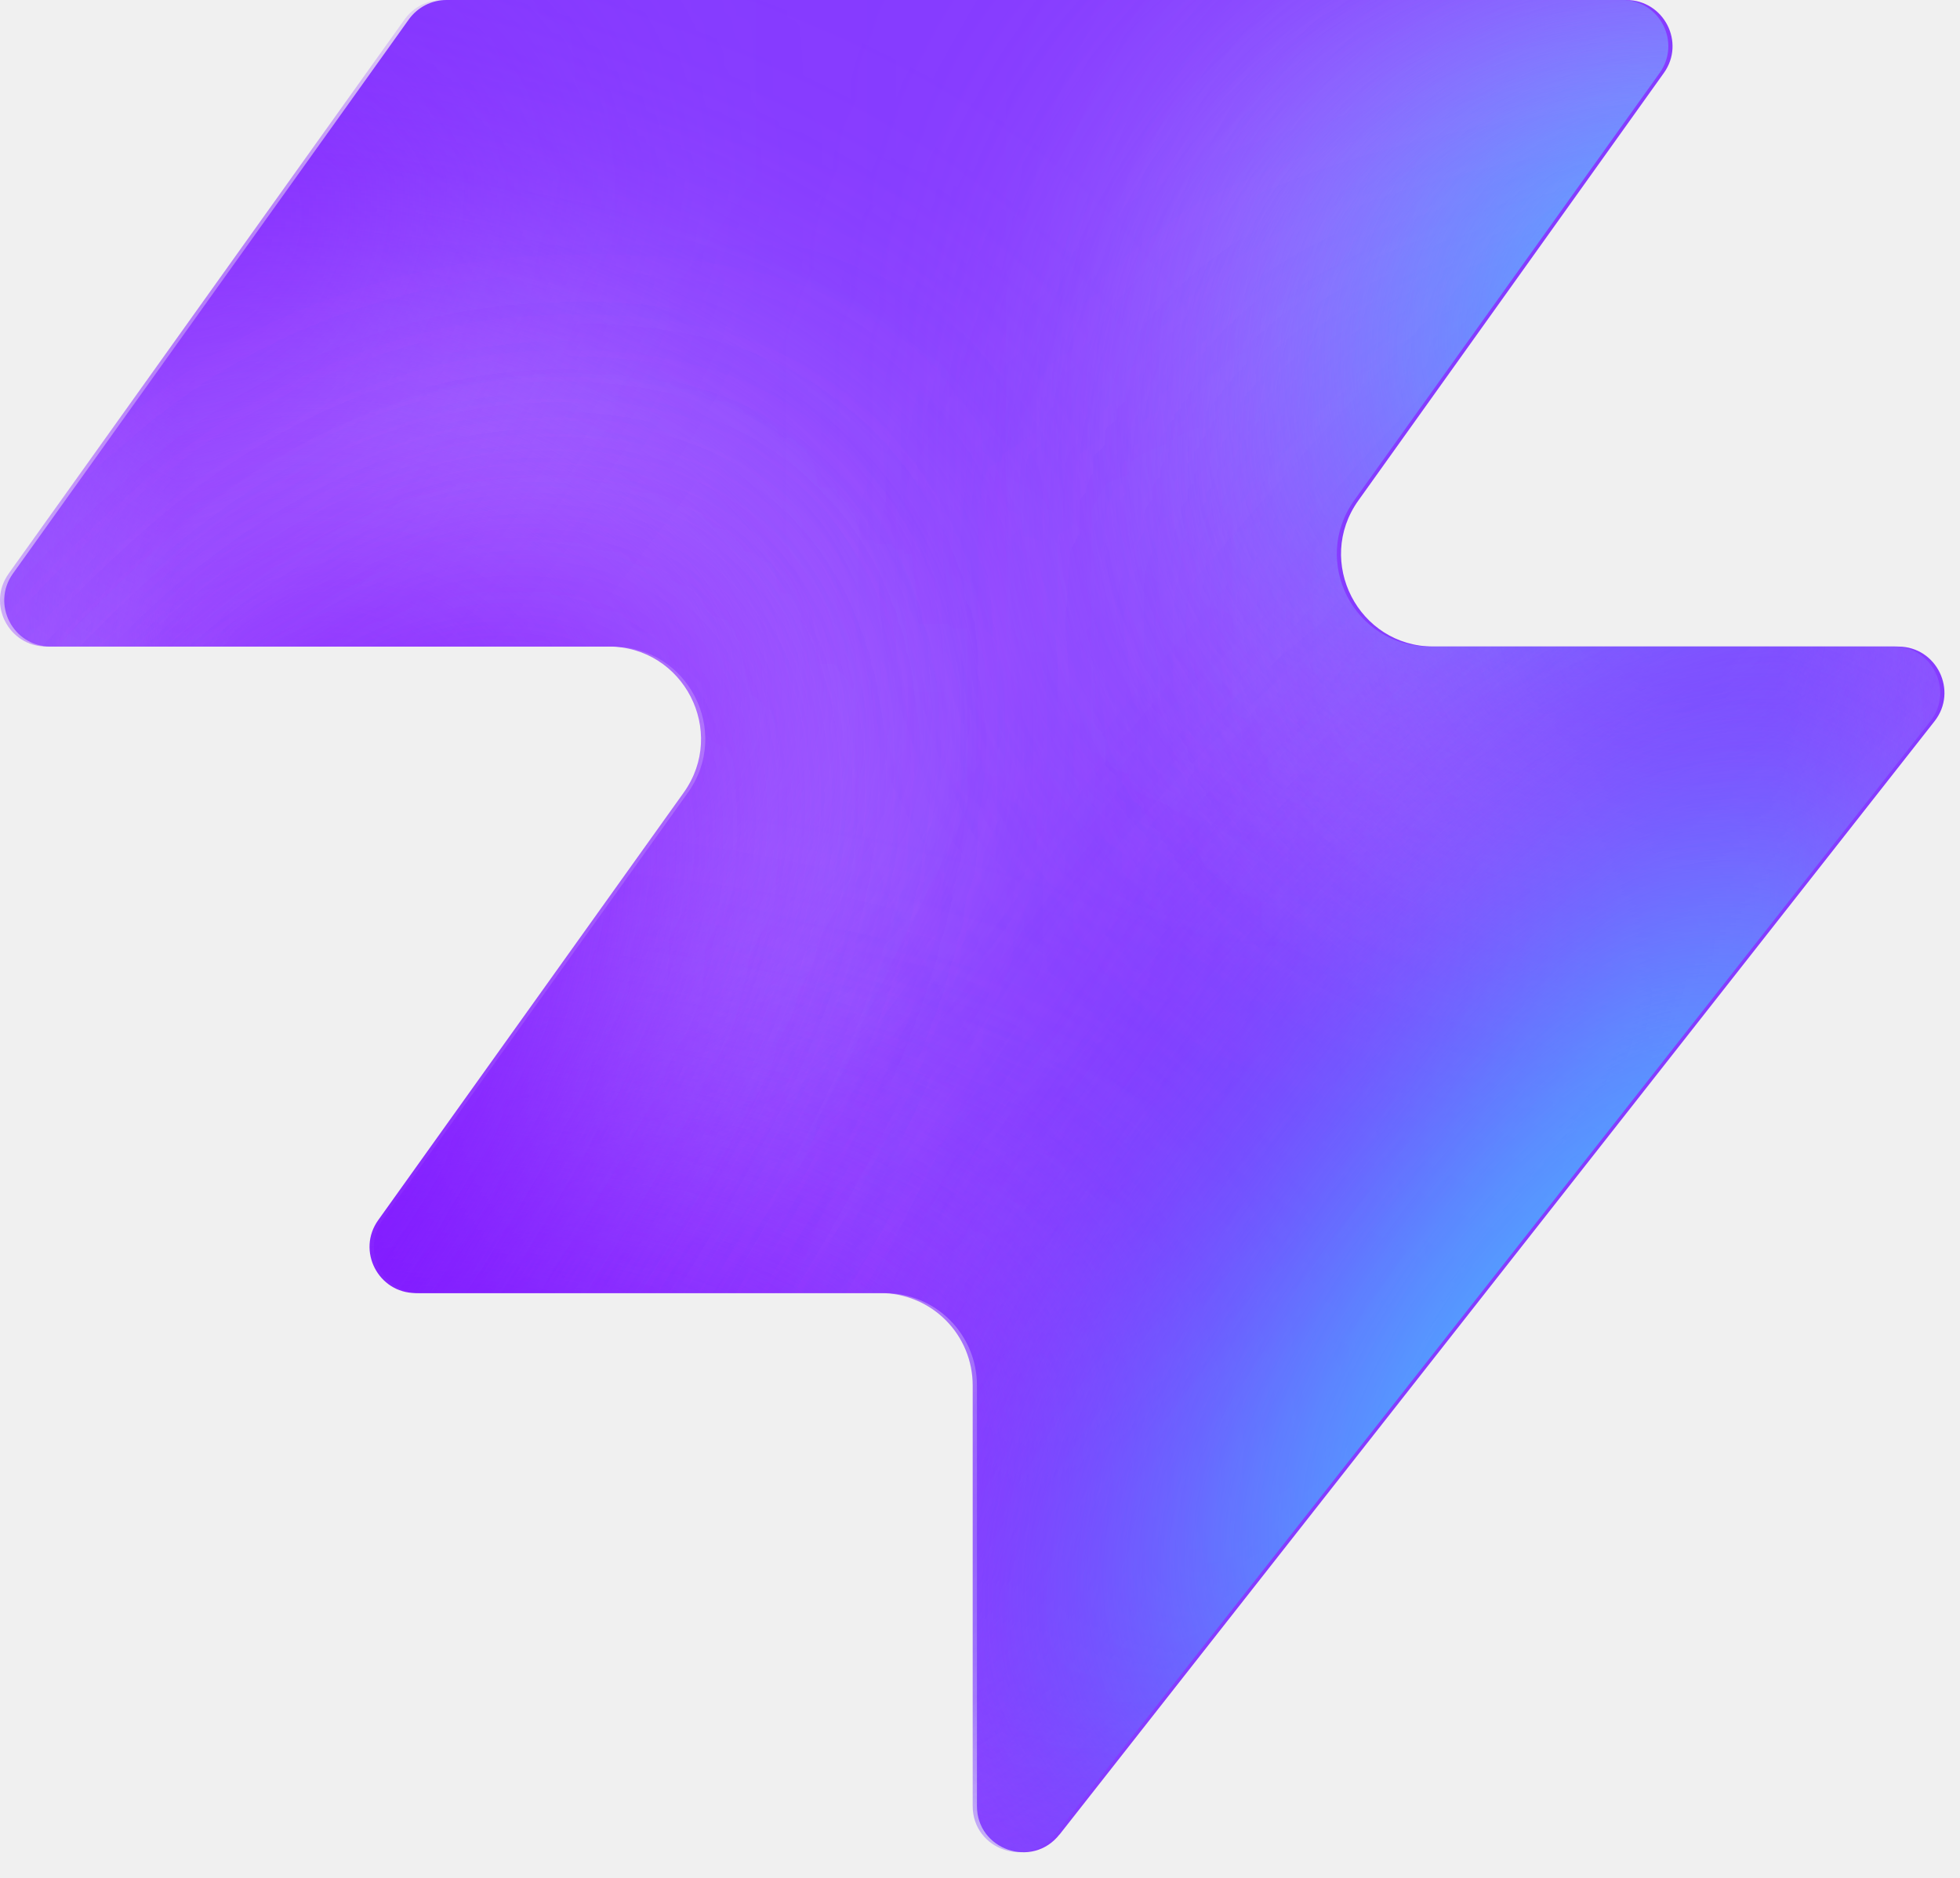
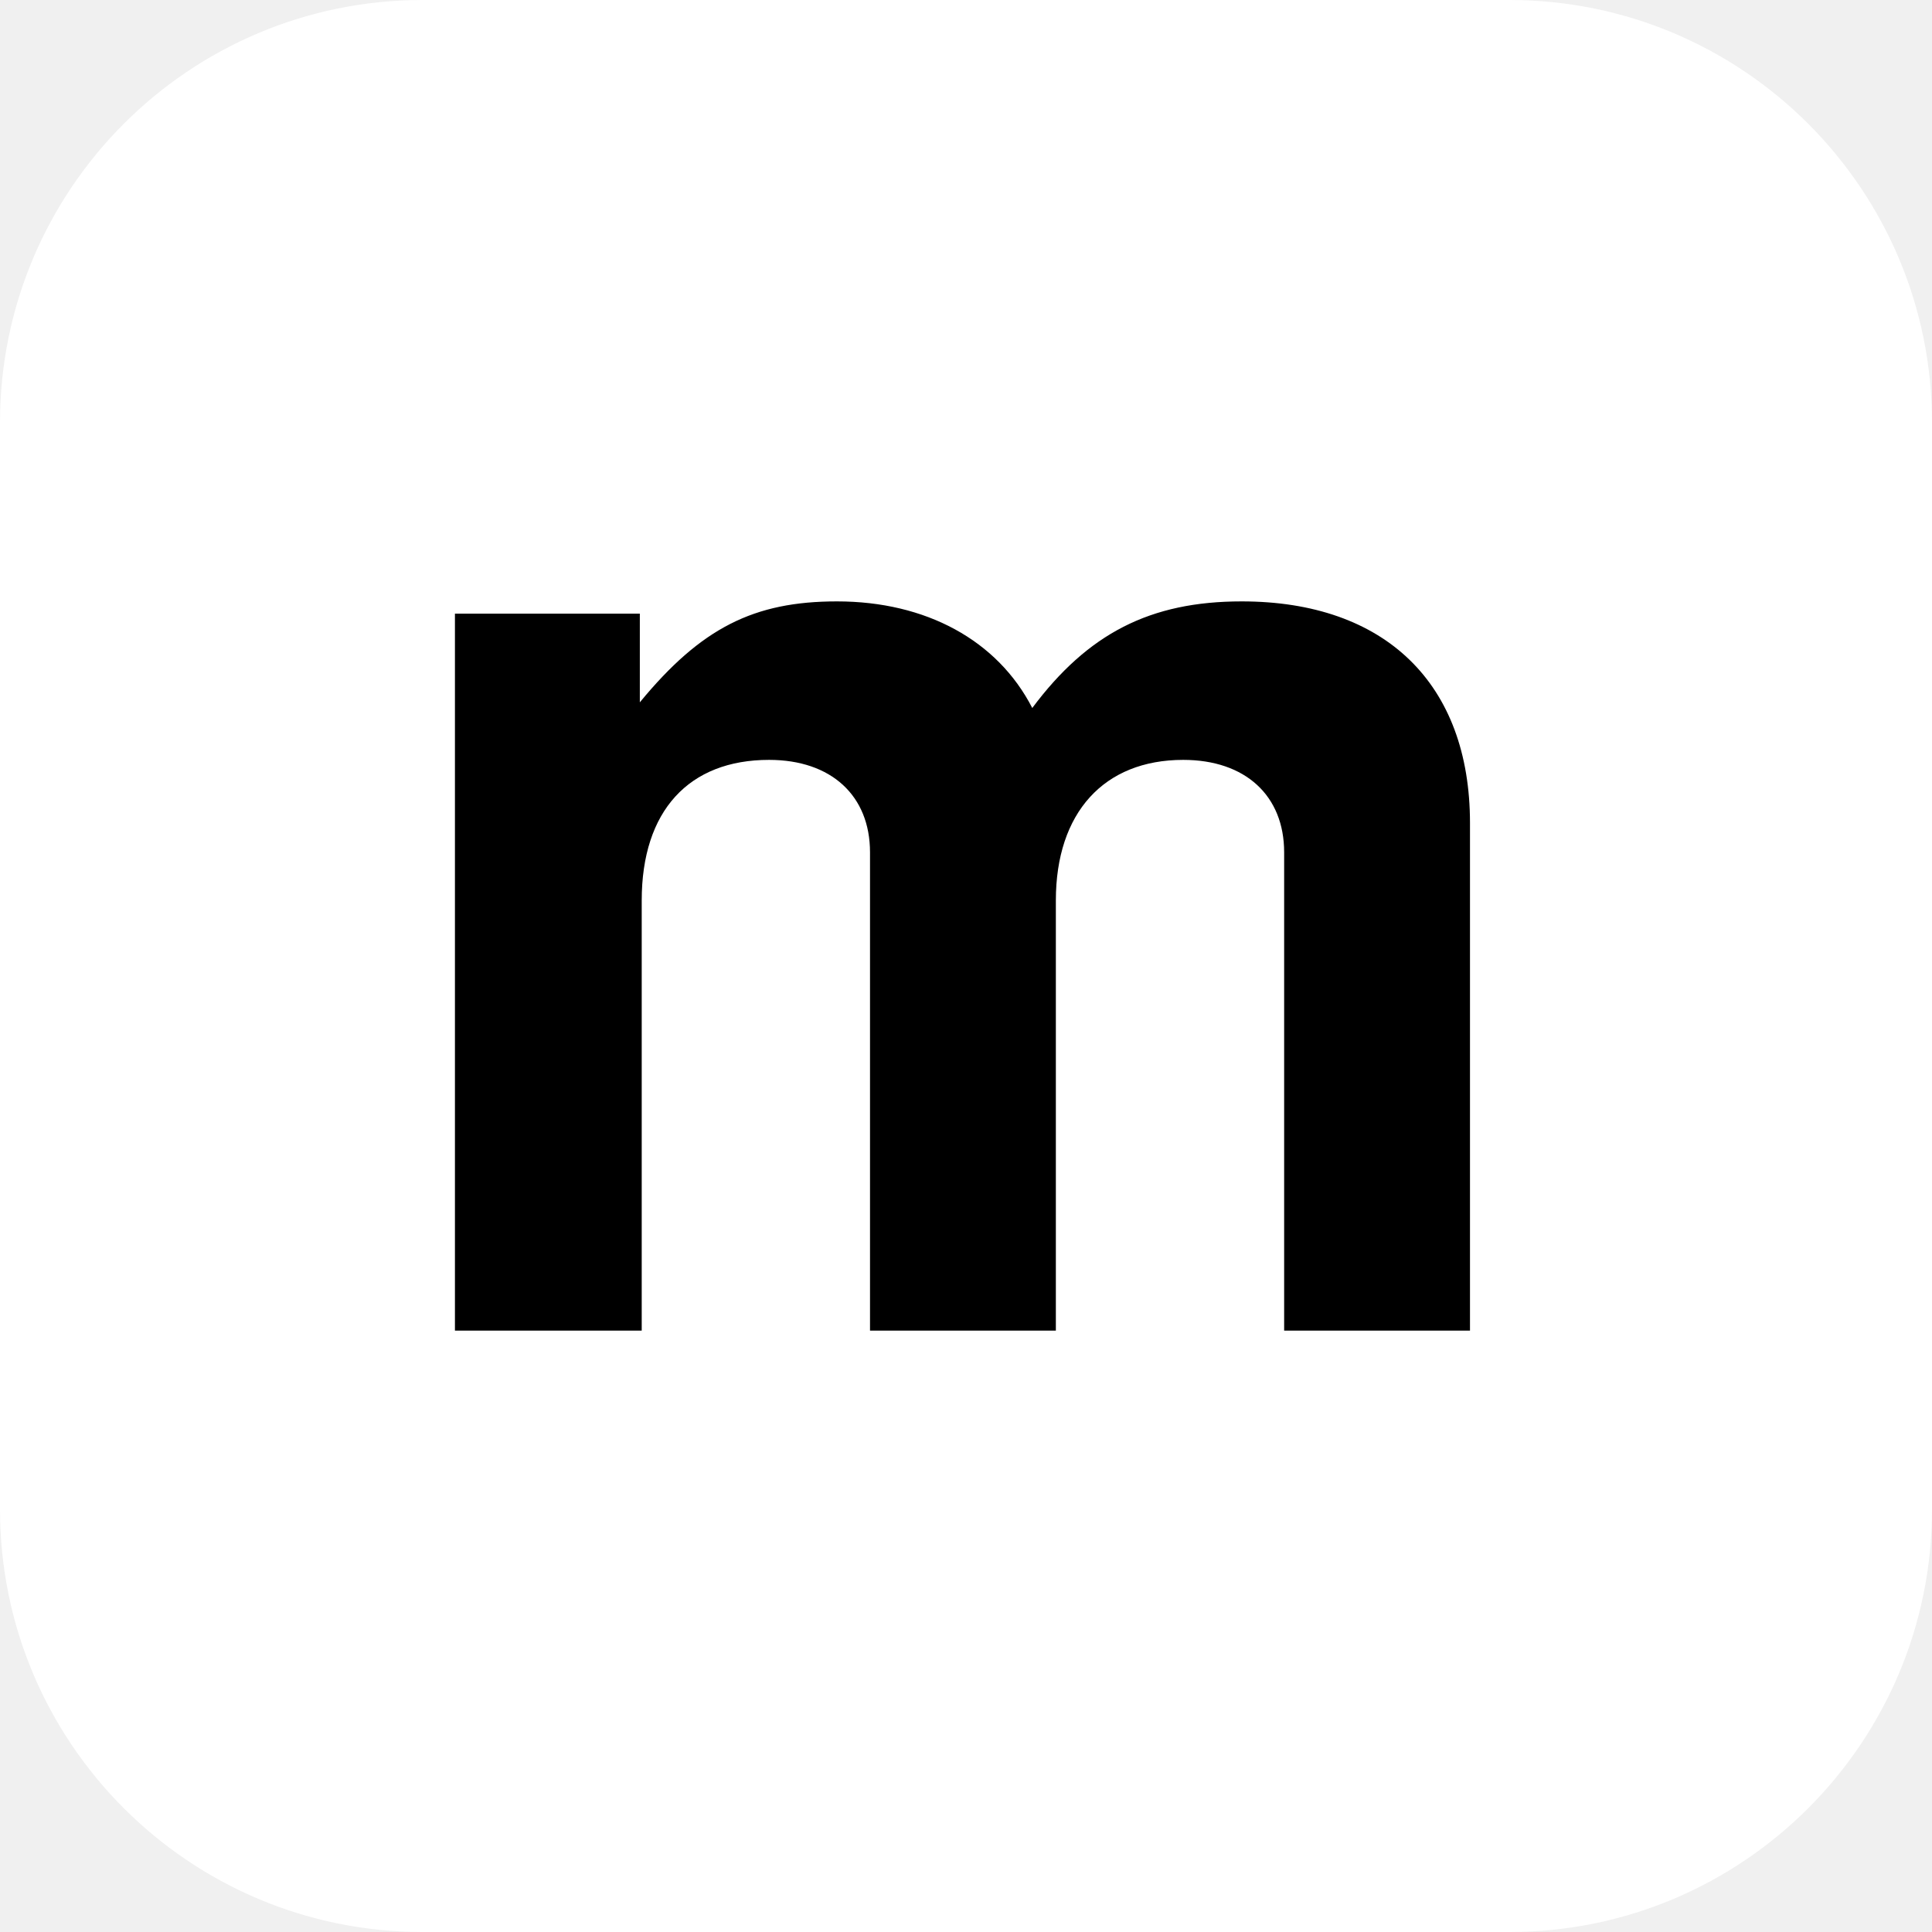
- <svg xmlns="http://www.w3.org/2000/svg" width="48" height="46" fill="none" viewBox="0 0 48 46">
-   <path fill="#863bff" d="M25.946 44.938c-.664.845-2.021.375-2.021-.698V33.937a2.26 2.26 0 0 0-2.262-2.262H10.287c-.92 0-1.456-1.04-.92-1.788l7.48-10.471c1.07-1.497 0-3.578-1.842-3.578H1.237c-.92 0-1.456-1.04-.92-1.788L10.013.474c.214-.297.556-.474.92-.474h28.894c.92 0 1.456 1.04.92 1.788l-7.48 10.471c-1.07 1.498 0 3.579 1.842 3.579h11.377c.943 0 1.473 1.088.89 1.83L25.947 44.94z" style="fill:#863bff;fill:color(display-p3 .525 .23 1);fill-opacity:1" />
-   <mask id="a" width="48" height="46" x="0" y="0" maskUnits="userSpaceOnUse" style="mask-type:alpha">
-     <path fill="#000" d="M25.842 44.938c-.664.844-2.021.375-2.021-.698V33.937a2.26 2.26 0 0 0-2.262-2.262H10.183c-.92 0-1.456-1.04-.92-1.788l7.48-10.471c1.07-1.498 0-3.579-1.842-3.579H1.133c-.92 0-1.456-1.04-.92-1.787L9.91.473c.214-.297.556-.474.92-.474h28.894c.92 0 1.456 1.04.92 1.788l-7.48 10.471c-1.07 1.498 0 3.578 1.842 3.578h11.377c.943 0 1.473 1.088.89 1.832L25.843 44.94z" style="fill:#000;fill-opacity:1" />
-   </mask>
-   <g mask="url(#a)">
-     <g filter="url(#b)">
-       <ellipse cx="5.508" cy="14.704" fill="#ede6ff" rx="5.508" ry="14.704" style="fill:#ede6ff;fill:color(display-p3 .927 .903 1);fill-opacity:1" transform="matrix(.00324 1 1 -.00324 -4.47 31.516)" />
-     </g>
-     <g filter="url(#c)">
-       <ellipse cx="10.399" cy="29.851" fill="#ede6ff" rx="10.399" ry="29.851" style="fill:#ede6ff;fill:color(display-p3 .927 .903 1);fill-opacity:1" transform="matrix(.00324 1 1 -.00324 -39.328 7.883)" />
-     </g>
-     <g filter="url(#d)">
-       <ellipse cx="5.508" cy="30.487" fill="#7e14ff" rx="5.508" ry="30.487" style="fill:#7e14ff;fill:color(display-p3 .492 .077 1);fill-opacity:1" transform="rotate(89.814 -25.913 -14.639)scale(1 -1)" />
-     </g>
-     <g filter="url(#e)">
-       <ellipse cx="5.508" cy="30.599" fill="#7e14ff" rx="5.508" ry="30.599" style="fill:#7e14ff;fill:color(display-p3 .492 .077 1);fill-opacity:1" transform="rotate(89.814 -32.644 -3.334)scale(1 -1)" />
-     </g>
-     <g filter="url(#f)">
-       <ellipse cx="5.508" cy="30.599" fill="#7e14ff" rx="5.508" ry="30.599" style="fill:#7e14ff;fill:color(display-p3 .492 .077 1);fill-opacity:1" transform="matrix(.00324 1 1 -.00324 -34.34 30.47)" />
-     </g>
-     <g filter="url(#g)">
-       <ellipse cx="14.072" cy="22.078" fill="#ede6ff" rx="14.072" ry="22.078" style="fill:#ede6ff;fill:color(display-p3 .927 .903 1);fill-opacity:1" transform="rotate(93.35 24.506 48.493)scale(-1 1)" />
-     </g>
-     <g filter="url(#h)">
-       <ellipse cx="3.47" cy="21.501" fill="#7e14ff" rx="3.47" ry="21.501" style="fill:#7e14ff;fill:color(display-p3 .492 .077 1);fill-opacity:1" transform="rotate(89.009 28.708 47.59)scale(-1 1)" />
-     </g>
-     <g filter="url(#i)">
-       <ellipse cx="3.47" cy="21.501" fill="#7e14ff" rx="3.47" ry="21.501" style="fill:#7e14ff;fill:color(display-p3 .492 .077 1);fill-opacity:1" transform="rotate(89.009 28.708 47.59)scale(-1 1)" />
-     </g>
-     <g filter="url(#j)">
-       <ellipse cx=".387" cy="8.972" fill="#7e14ff" rx="4.407" ry="29.108" style="fill:#7e14ff;fill:color(display-p3 .492 .077 1);fill-opacity:1" transform="rotate(39.51 .387 8.972)" />
-     </g>
-     <g filter="url(#k)">
-       <ellipse cx="47.523" cy="-6.092" fill="#7e14ff" rx="4.407" ry="29.108" style="fill:#7e14ff;fill:color(display-p3 .492 .077 1);fill-opacity:1" transform="rotate(37.892 47.523 -6.092)" />
-     </g>
-     <g filter="url(#l)">
-       <ellipse cx="41.412" cy="6.333" fill="#47bfff" rx="5.971" ry="9.665" style="fill:#47bfff;fill:color(display-p3 .28 .748 1);fill-opacity:1" transform="rotate(37.892 41.412 6.333)" />
-     </g>
-     <g filter="url(#m)">
-       <ellipse cx="-1.879" cy="38.332" fill="#7e14ff" rx="4.407" ry="29.108" style="fill:#7e14ff;fill:color(display-p3 .492 .077 1);fill-opacity:1" transform="rotate(37.892 -1.88 38.332)" />
-     </g>
-     <g filter="url(#n)">
-       <ellipse cx="-1.879" cy="38.332" fill="#7e14ff" rx="4.407" ry="29.108" style="fill:#7e14ff;fill:color(display-p3 .492 .077 1);fill-opacity:1" transform="rotate(37.892 -1.88 38.332)" />
-     </g>
-     <g filter="url(#o)">
-       <ellipse cx="35.651" cy="29.907" fill="#7e14ff" rx="4.407" ry="29.108" style="fill:#7e14ff;fill:color(display-p3 .492 .077 1);fill-opacity:1" transform="rotate(37.892 35.651 29.907)" />
-     </g>
-     <g filter="url(#p)">
-       <ellipse cx="38.418" cy="32.4" fill="#47bfff" rx="5.971" ry="15.297" style="fill:#47bfff;fill:color(display-p3 .28 .748 1);fill-opacity:1" transform="rotate(37.892 38.418 32.4)" />
-     </g>
-   </g>
-   <defs>
-     <filter id="b" width="60.045" height="41.654" x="-19.77" y="16.149" color-interpolation-filters="sRGB" filterUnits="userSpaceOnUse">
-       <feFlood flood-opacity="0" result="BackgroundImageFix" />
-       <feBlend in="SourceGraphic" in2="BackgroundImageFix" result="shape" />
-       <feGaussianBlur result="effect1_foregroundBlur_2002_17158" stdDeviation="7.659" />
-     </filter>
-     <filter id="c" width="90.34" height="51.437" x="-54.613" y="-7.533" color-interpolation-filters="sRGB" filterUnits="userSpaceOnUse">
-       <feFlood flood-opacity="0" result="BackgroundImageFix" />
-       <feBlend in="SourceGraphic" in2="BackgroundImageFix" result="shape" />
-       <feGaussianBlur result="effect1_foregroundBlur_2002_17158" stdDeviation="7.659" />
-     </filter>
-     <filter id="d" width="79.355" height="29.4" x="-49.64" y="2.03" color-interpolation-filters="sRGB" filterUnits="userSpaceOnUse">
-       <feFlood flood-opacity="0" result="BackgroundImageFix" />
-       <feBlend in="SourceGraphic" in2="BackgroundImageFix" result="shape" />
-       <feGaussianBlur result="effect1_foregroundBlur_2002_17158" stdDeviation="4.596" />
-     </filter>
-     <filter id="e" width="79.579" height="29.4" x="-45.045" y="20.029" color-interpolation-filters="sRGB" filterUnits="userSpaceOnUse">
-       <feFlood flood-opacity="0" result="BackgroundImageFix" />
-       <feBlend in="SourceGraphic" in2="BackgroundImageFix" result="shape" />
-       <feGaussianBlur result="effect1_foregroundBlur_2002_17158" stdDeviation="4.596" />
-     </filter>
-     <filter id="f" width="79.579" height="29.4" x="-43.513" y="21.178" color-interpolation-filters="sRGB" filterUnits="userSpaceOnUse">
-       <feFlood flood-opacity="0" result="BackgroundImageFix" />
-       <feBlend in="SourceGraphic" in2="BackgroundImageFix" result="shape" />
-       <feGaussianBlur result="effect1_foregroundBlur_2002_17158" stdDeviation="4.596" />
-     </filter>
-     <filter id="g" width="74.749" height="58.852" x="15.756" y="-17.901" color-interpolation-filters="sRGB" filterUnits="userSpaceOnUse">
-       <feFlood flood-opacity="0" result="BackgroundImageFix" />
-       <feBlend in="SourceGraphic" in2="BackgroundImageFix" result="shape" />
-       <feGaussianBlur result="effect1_foregroundBlur_2002_17158" stdDeviation="7.659" />
-     </filter>
-     <filter id="h" width="61.377" height="25.362" x="23.548" y="2.284" color-interpolation-filters="sRGB" filterUnits="userSpaceOnUse">
-       <feFlood flood-opacity="0" result="BackgroundImageFix" />
-       <feBlend in="SourceGraphic" in2="BackgroundImageFix" result="shape" />
-       <feGaussianBlur result="effect1_foregroundBlur_2002_17158" stdDeviation="4.596" />
-     </filter>
-     <filter id="i" width="61.377" height="25.362" x="23.548" y="2.284" color-interpolation-filters="sRGB" filterUnits="userSpaceOnUse">
-       <feFlood flood-opacity="0" result="BackgroundImageFix" />
-       <feBlend in="SourceGraphic" in2="BackgroundImageFix" result="shape" />
-       <feGaussianBlur result="effect1_foregroundBlur_2002_17158" stdDeviation="4.596" />
-     </filter>
-     <filter id="j" width="56.045" height="63.649" x="-27.636" y="-22.853" color-interpolation-filters="sRGB" filterUnits="userSpaceOnUse">
-       <feFlood flood-opacity="0" result="BackgroundImageFix" />
-       <feBlend in="SourceGraphic" in2="BackgroundImageFix" result="shape" />
-       <feGaussianBlur result="effect1_foregroundBlur_2002_17158" stdDeviation="4.596" />
-     </filter>
-     <filter id="k" width="54.814" height="64.646" x="20.116" y="-38.415" color-interpolation-filters="sRGB" filterUnits="userSpaceOnUse">
-       <feFlood flood-opacity="0" result="BackgroundImageFix" />
-       <feBlend in="SourceGraphic" in2="BackgroundImageFix" result="shape" />
-       <feGaussianBlur result="effect1_foregroundBlur_2002_17158" stdDeviation="4.596" />
-     </filter>
-     <filter id="l" width="33.541" height="35.313" x="24.641" y="-11.323" color-interpolation-filters="sRGB" filterUnits="userSpaceOnUse">
-       <feFlood flood-opacity="0" result="BackgroundImageFix" />
-       <feBlend in="SourceGraphic" in2="BackgroundImageFix" result="shape" />
-       <feGaussianBlur result="effect1_foregroundBlur_2002_17158" stdDeviation="4.596" />
-     </filter>
-     <filter id="m" width="54.814" height="64.646" x="-29.286" y="6.009" color-interpolation-filters="sRGB" filterUnits="userSpaceOnUse">
-       <feFlood flood-opacity="0" result="BackgroundImageFix" />
-       <feBlend in="SourceGraphic" in2="BackgroundImageFix" result="shape" />
-       <feGaussianBlur result="effect1_foregroundBlur_2002_17158" stdDeviation="4.596" />
-     </filter>
-     <filter id="n" width="54.814" height="64.646" x="-29.286" y="6.009" color-interpolation-filters="sRGB" filterUnits="userSpaceOnUse">
-       <feFlood flood-opacity="0" result="BackgroundImageFix" />
-       <feBlend in="SourceGraphic" in2="BackgroundImageFix" result="shape" />
-       <feGaussianBlur result="effect1_foregroundBlur_2002_17158" stdDeviation="4.596" />
-     </filter>
-     <filter id="o" width="54.814" height="64.646" x="8.244" y="-2.416" color-interpolation-filters="sRGB" filterUnits="userSpaceOnUse">
-       <feFlood flood-opacity="0" result="BackgroundImageFix" />
-       <feBlend in="SourceGraphic" in2="BackgroundImageFix" result="shape" />
-       <feGaussianBlur result="effect1_foregroundBlur_2002_17158" stdDeviation="4.596" />
-     </filter>
-     <filter id="p" width="39.409" height="43.623" x="18.713" y="10.588" color-interpolation-filters="sRGB" filterUnits="userSpaceOnUse">
-       <feFlood flood-opacity="0" result="BackgroundImageFix" />
-       <feBlend in="SourceGraphic" in2="BackgroundImageFix" result="shape" />
-       <feGaussianBlur result="effect1_foregroundBlur_2002_17158" stdDeviation="4.596" />
-     </filter>
-   </defs>
+ <svg xmlns="http://www.w3.org/2000/svg" viewBox="0 0 32 32">
+   <rect width="32" height="32" rx="7" fill="#ffffff" />
+   <text x="16" y="17" text-anchor="middle" dominant-baseline="central" font-family="Helvetica, Arial, sans-serif" font-weight="700" font-size="22" fill="#000000">m</text>
</svg>
